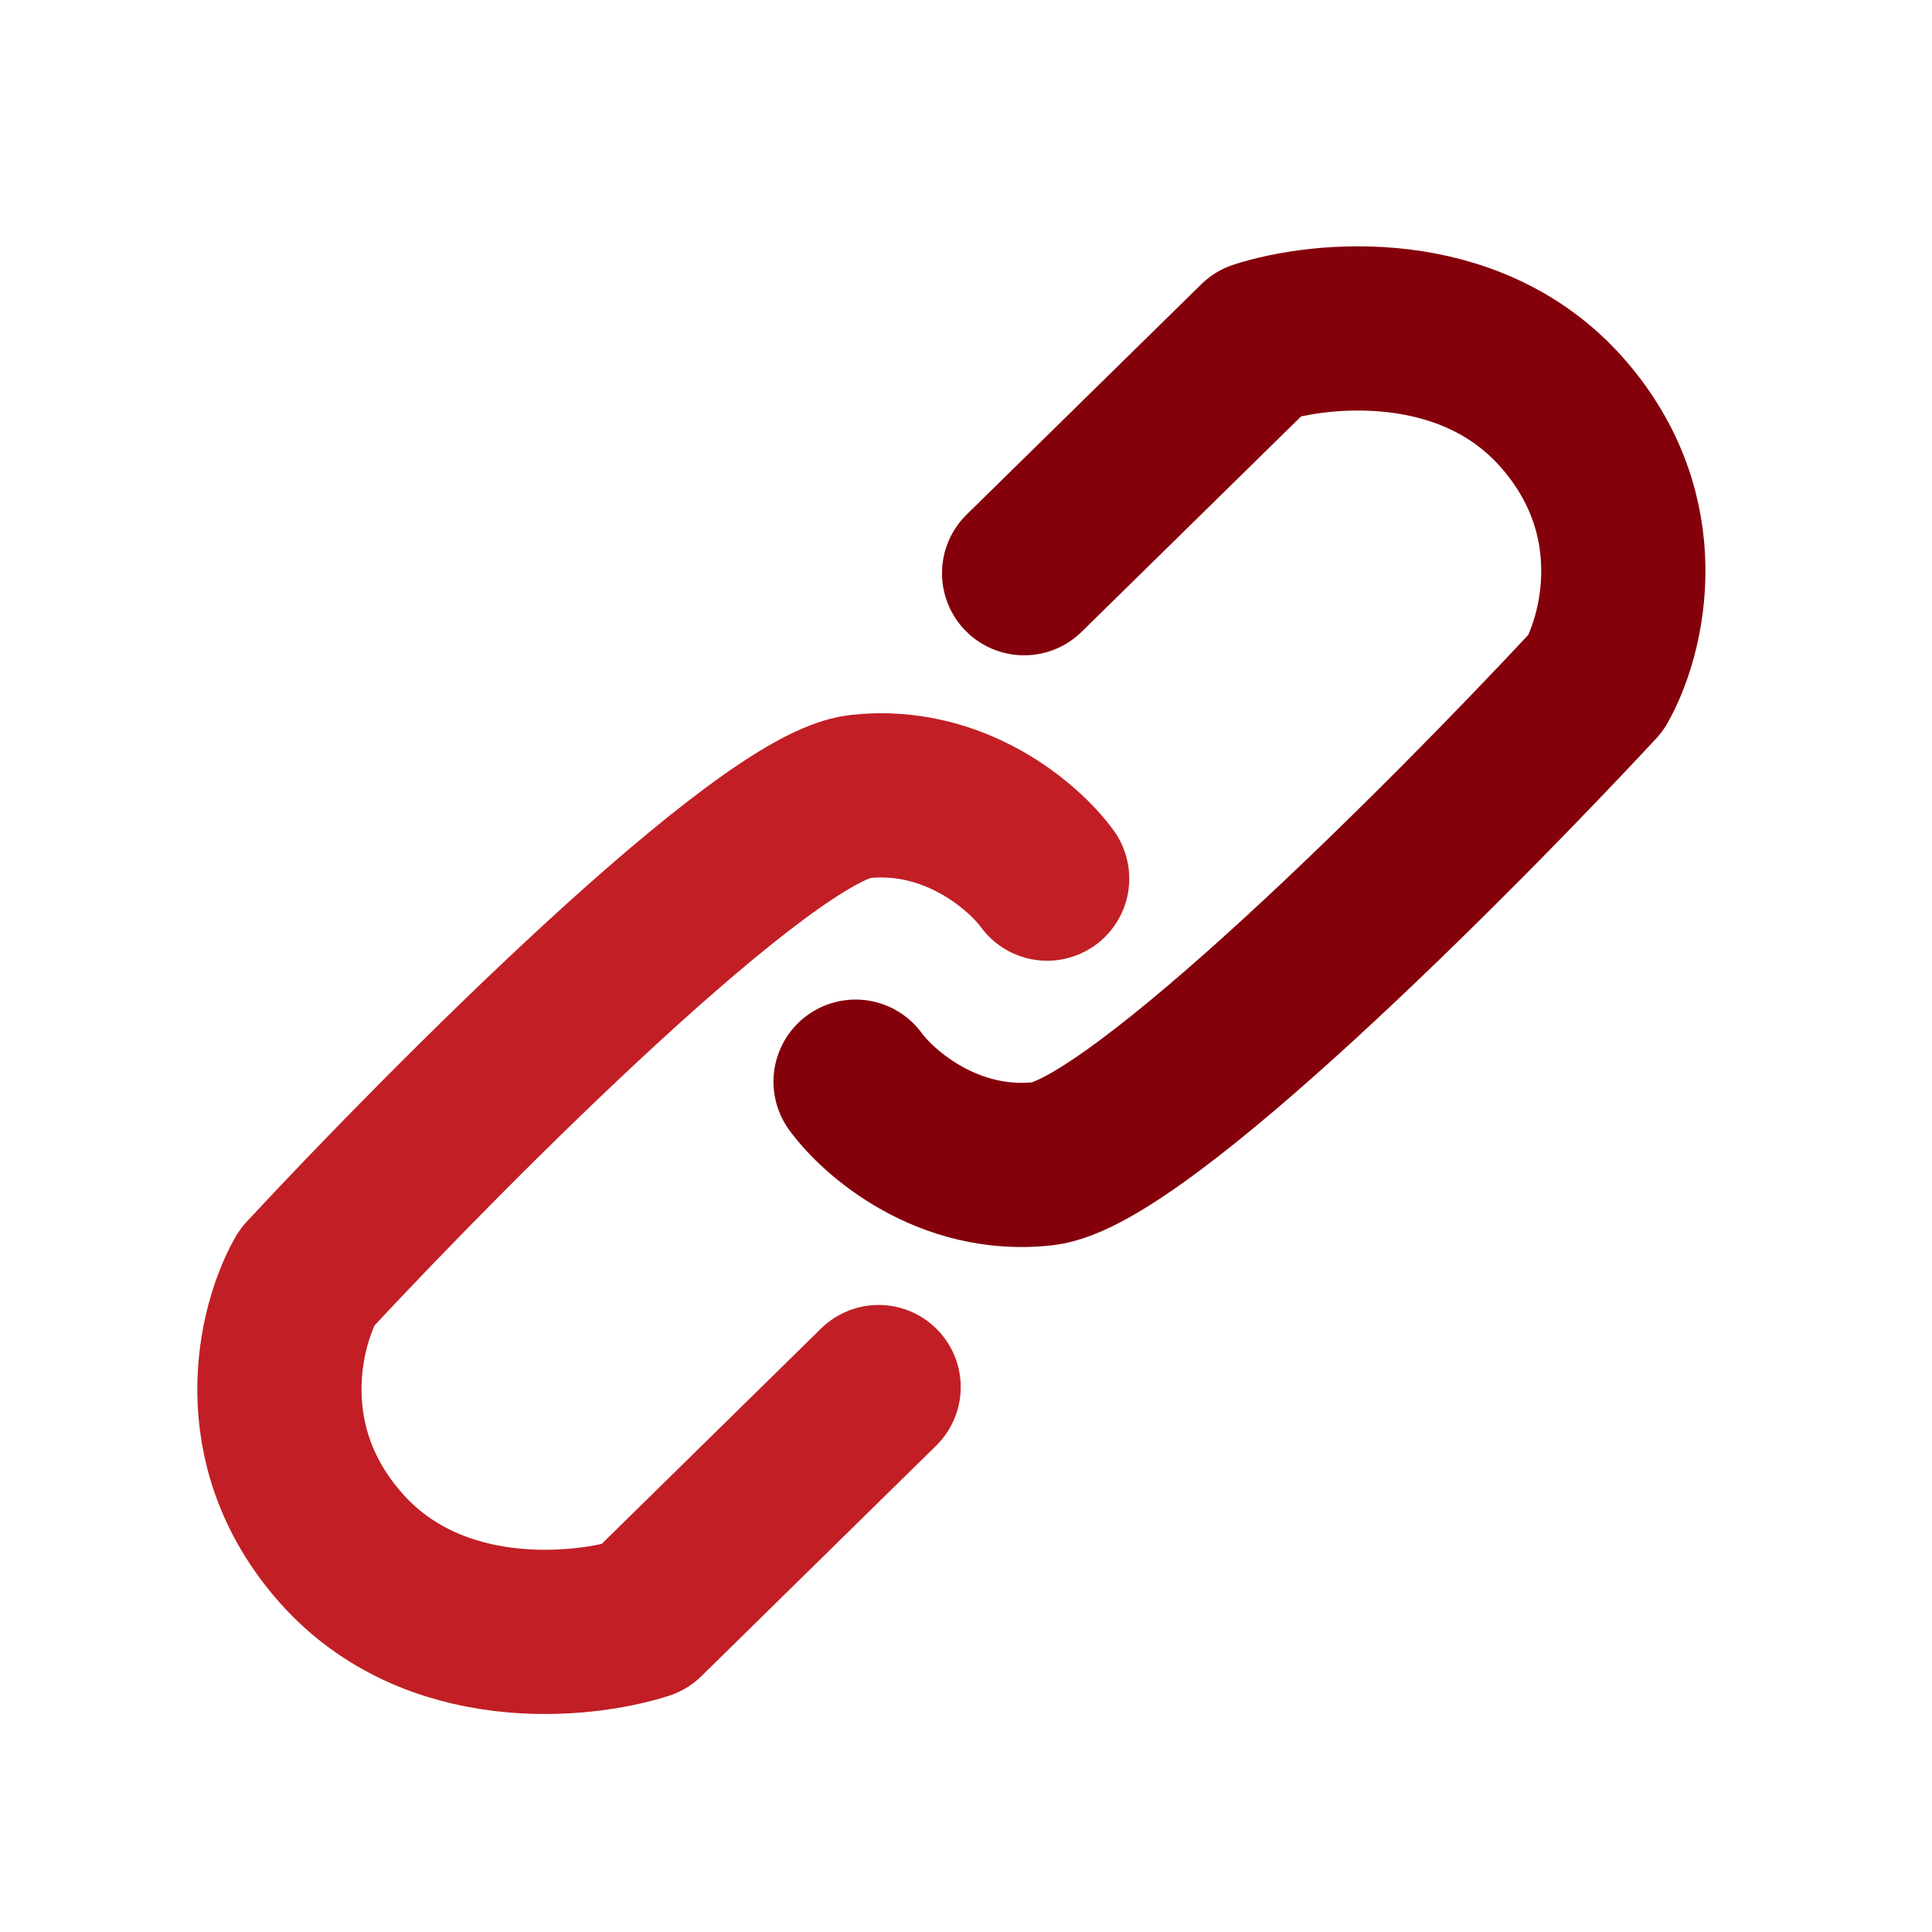
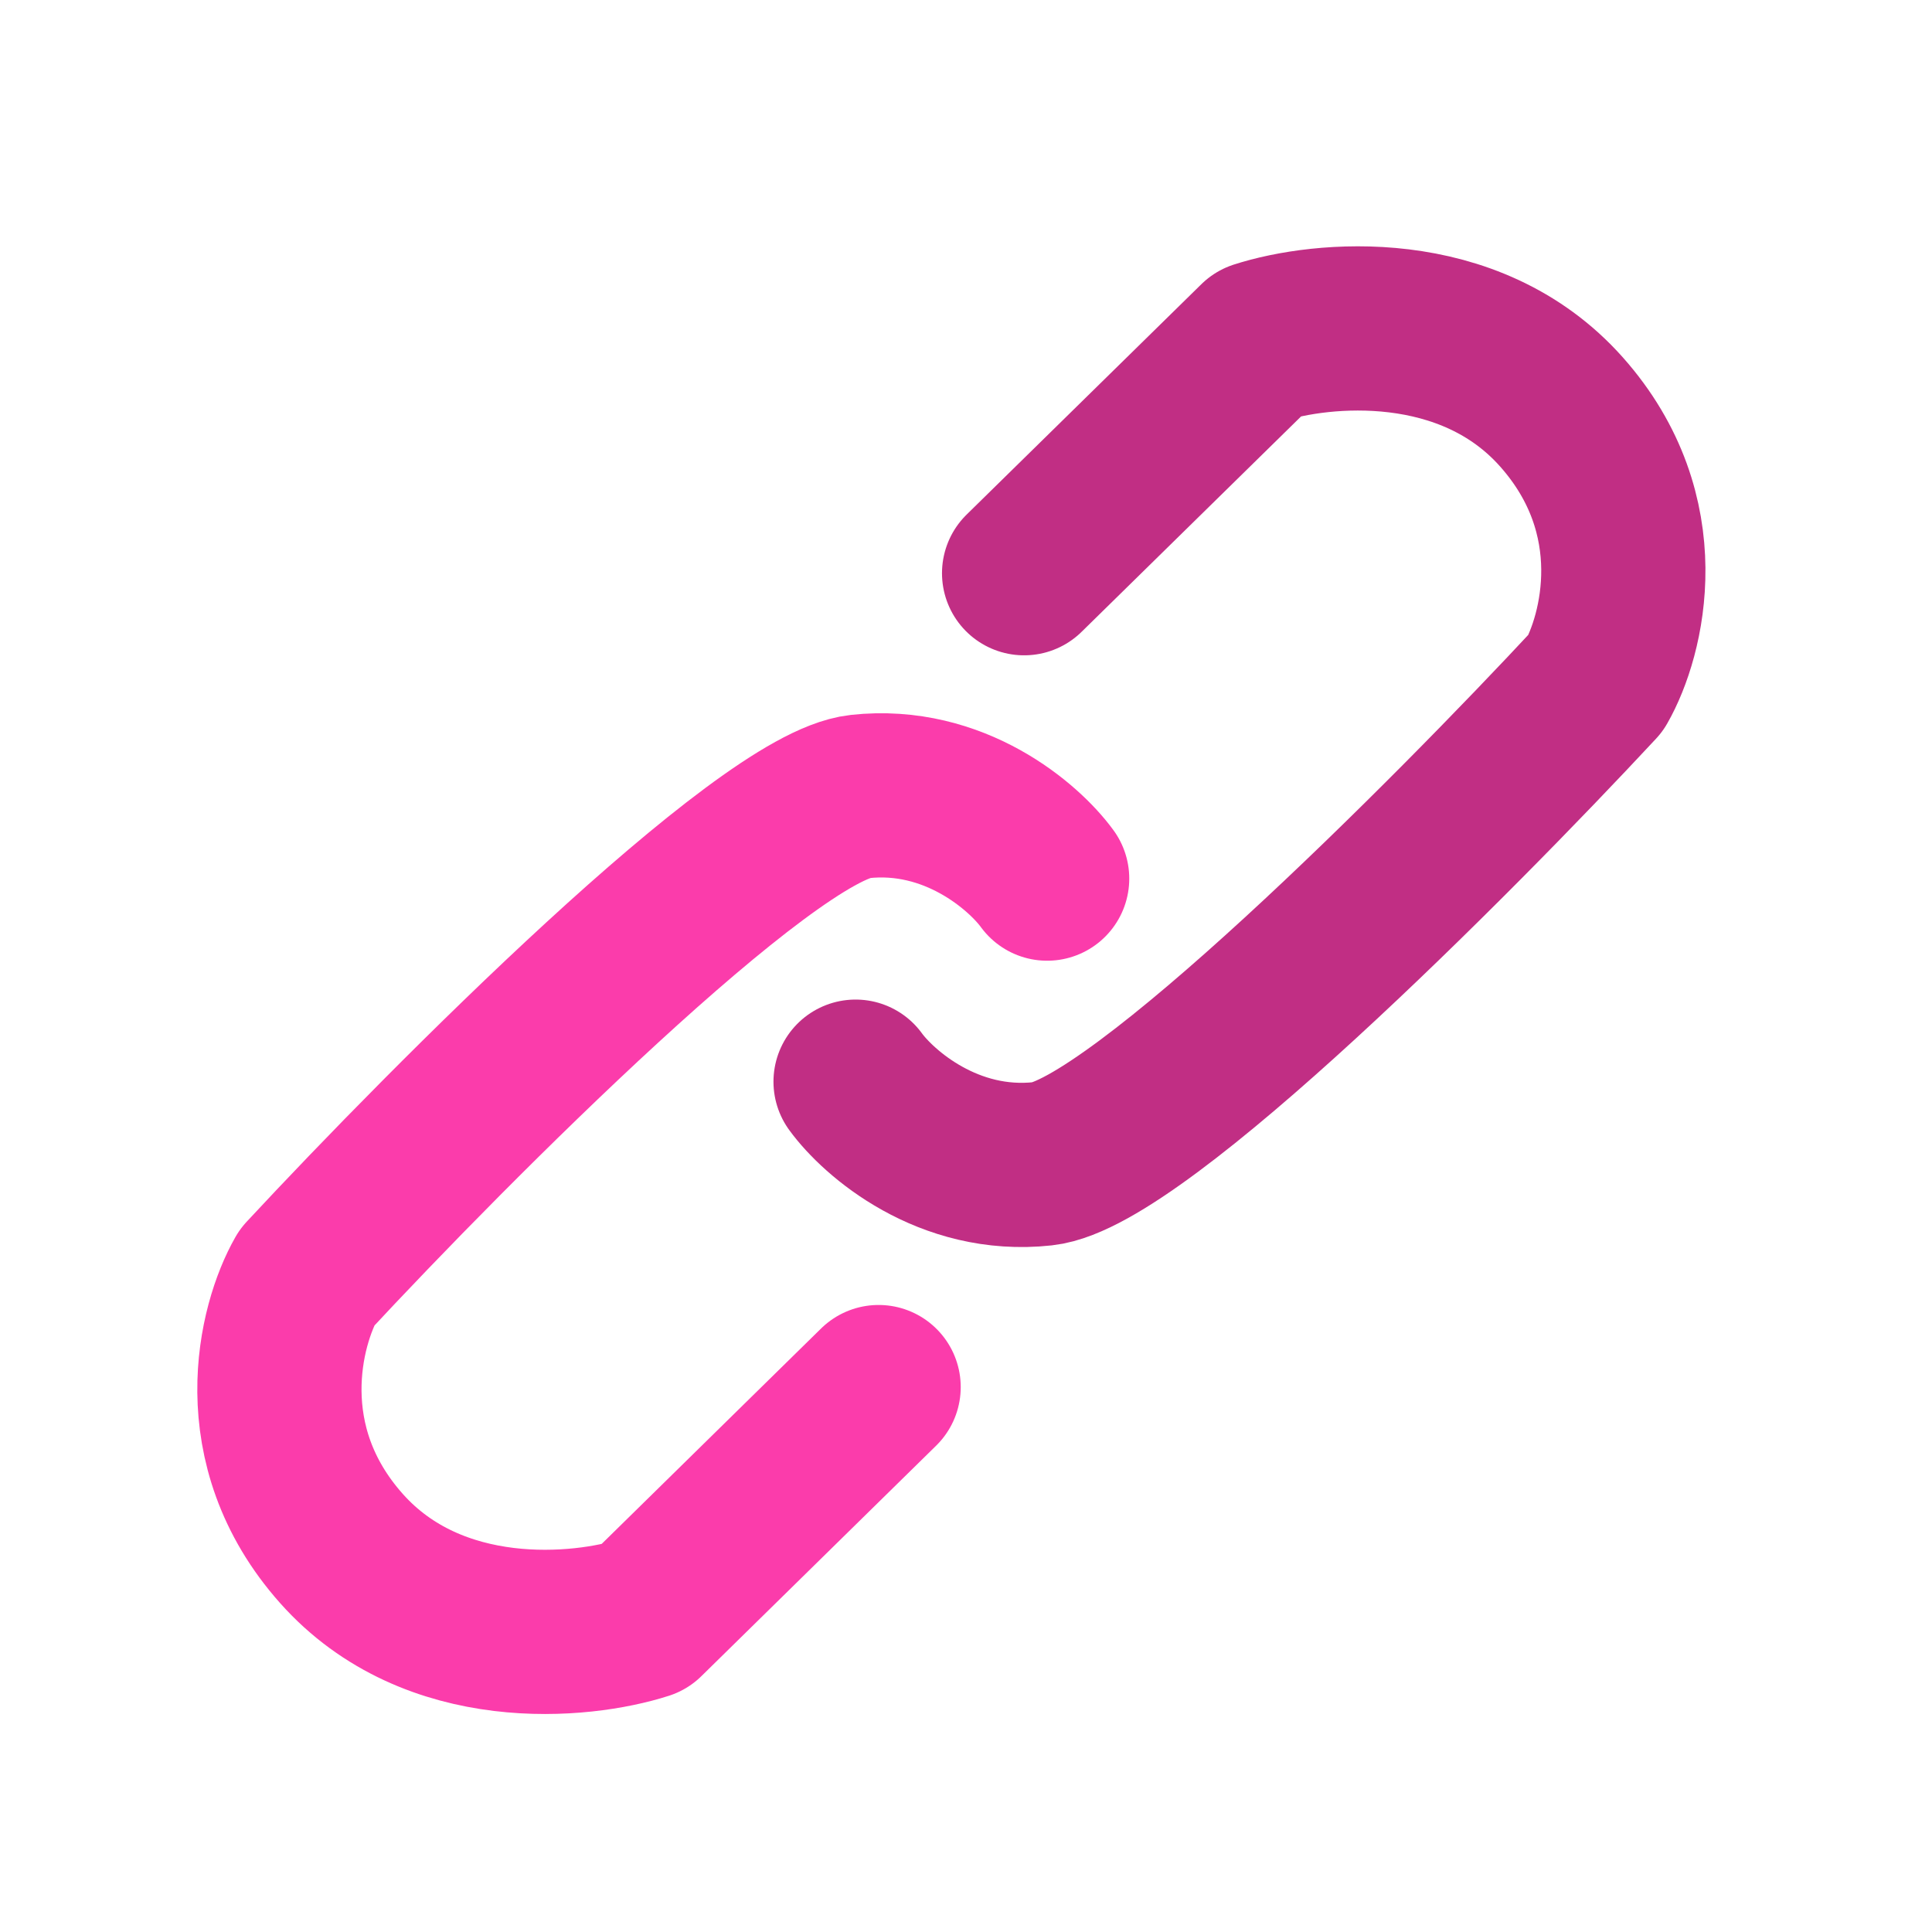
<svg xmlns="http://www.w3.org/2000/svg" width="39" height="39" viewBox="0 0 39 39" fill="none">
-   <path d="M21.138 17.736C20.673 17.097 19.266 15.87 17.358 16.079C15.451 16.288 9.12 22.641 6.193 25.791C5.65 26.741 5.03 29.164 6.891 31.257C8.752 33.35 11.737 33.06 12.997 32.653L17.736 28" stroke="#C11F25" stroke-width="3.315" stroke-linecap="round" stroke-linejoin="round" />
-   <path d="M17.271 21.835C17.736 22.474 19.144 23.701 21.051 23.492C22.959 23.283 29.29 16.93 32.217 13.781C32.759 12.831 33.38 10.408 31.519 8.314C29.658 6.221 26.673 6.512 25.413 6.919L20.673 11.571" stroke="#84010B" stroke-width="3.315" stroke-linecap="round" stroke-linejoin="round" />
+   <path d="M21.138 17.736C20.673 17.097 19.266 15.87 17.358 16.079C15.451 16.288 9.12 22.641 6.193 25.791C5.65 26.741 5.03 29.164 6.891 31.257C8.752 33.35 11.737 33.06 12.997 32.653L17.736 28" stroke="#fb3cab" stroke-width="3.315" stroke-linecap="round" stroke-linejoin="round" />
+   <path d="M17.271 21.835C17.736 22.474 19.144 23.701 21.051 23.492C22.959 23.283 29.29 16.93 32.217 13.781C32.759 12.831 33.38 10.408 31.519 8.314C29.658 6.221 26.673 6.512 25.413 6.919L20.673 11.571" stroke="#c12e84" stroke-width="3.315" stroke-linecap="round" stroke-linejoin="round" />
</svg>
